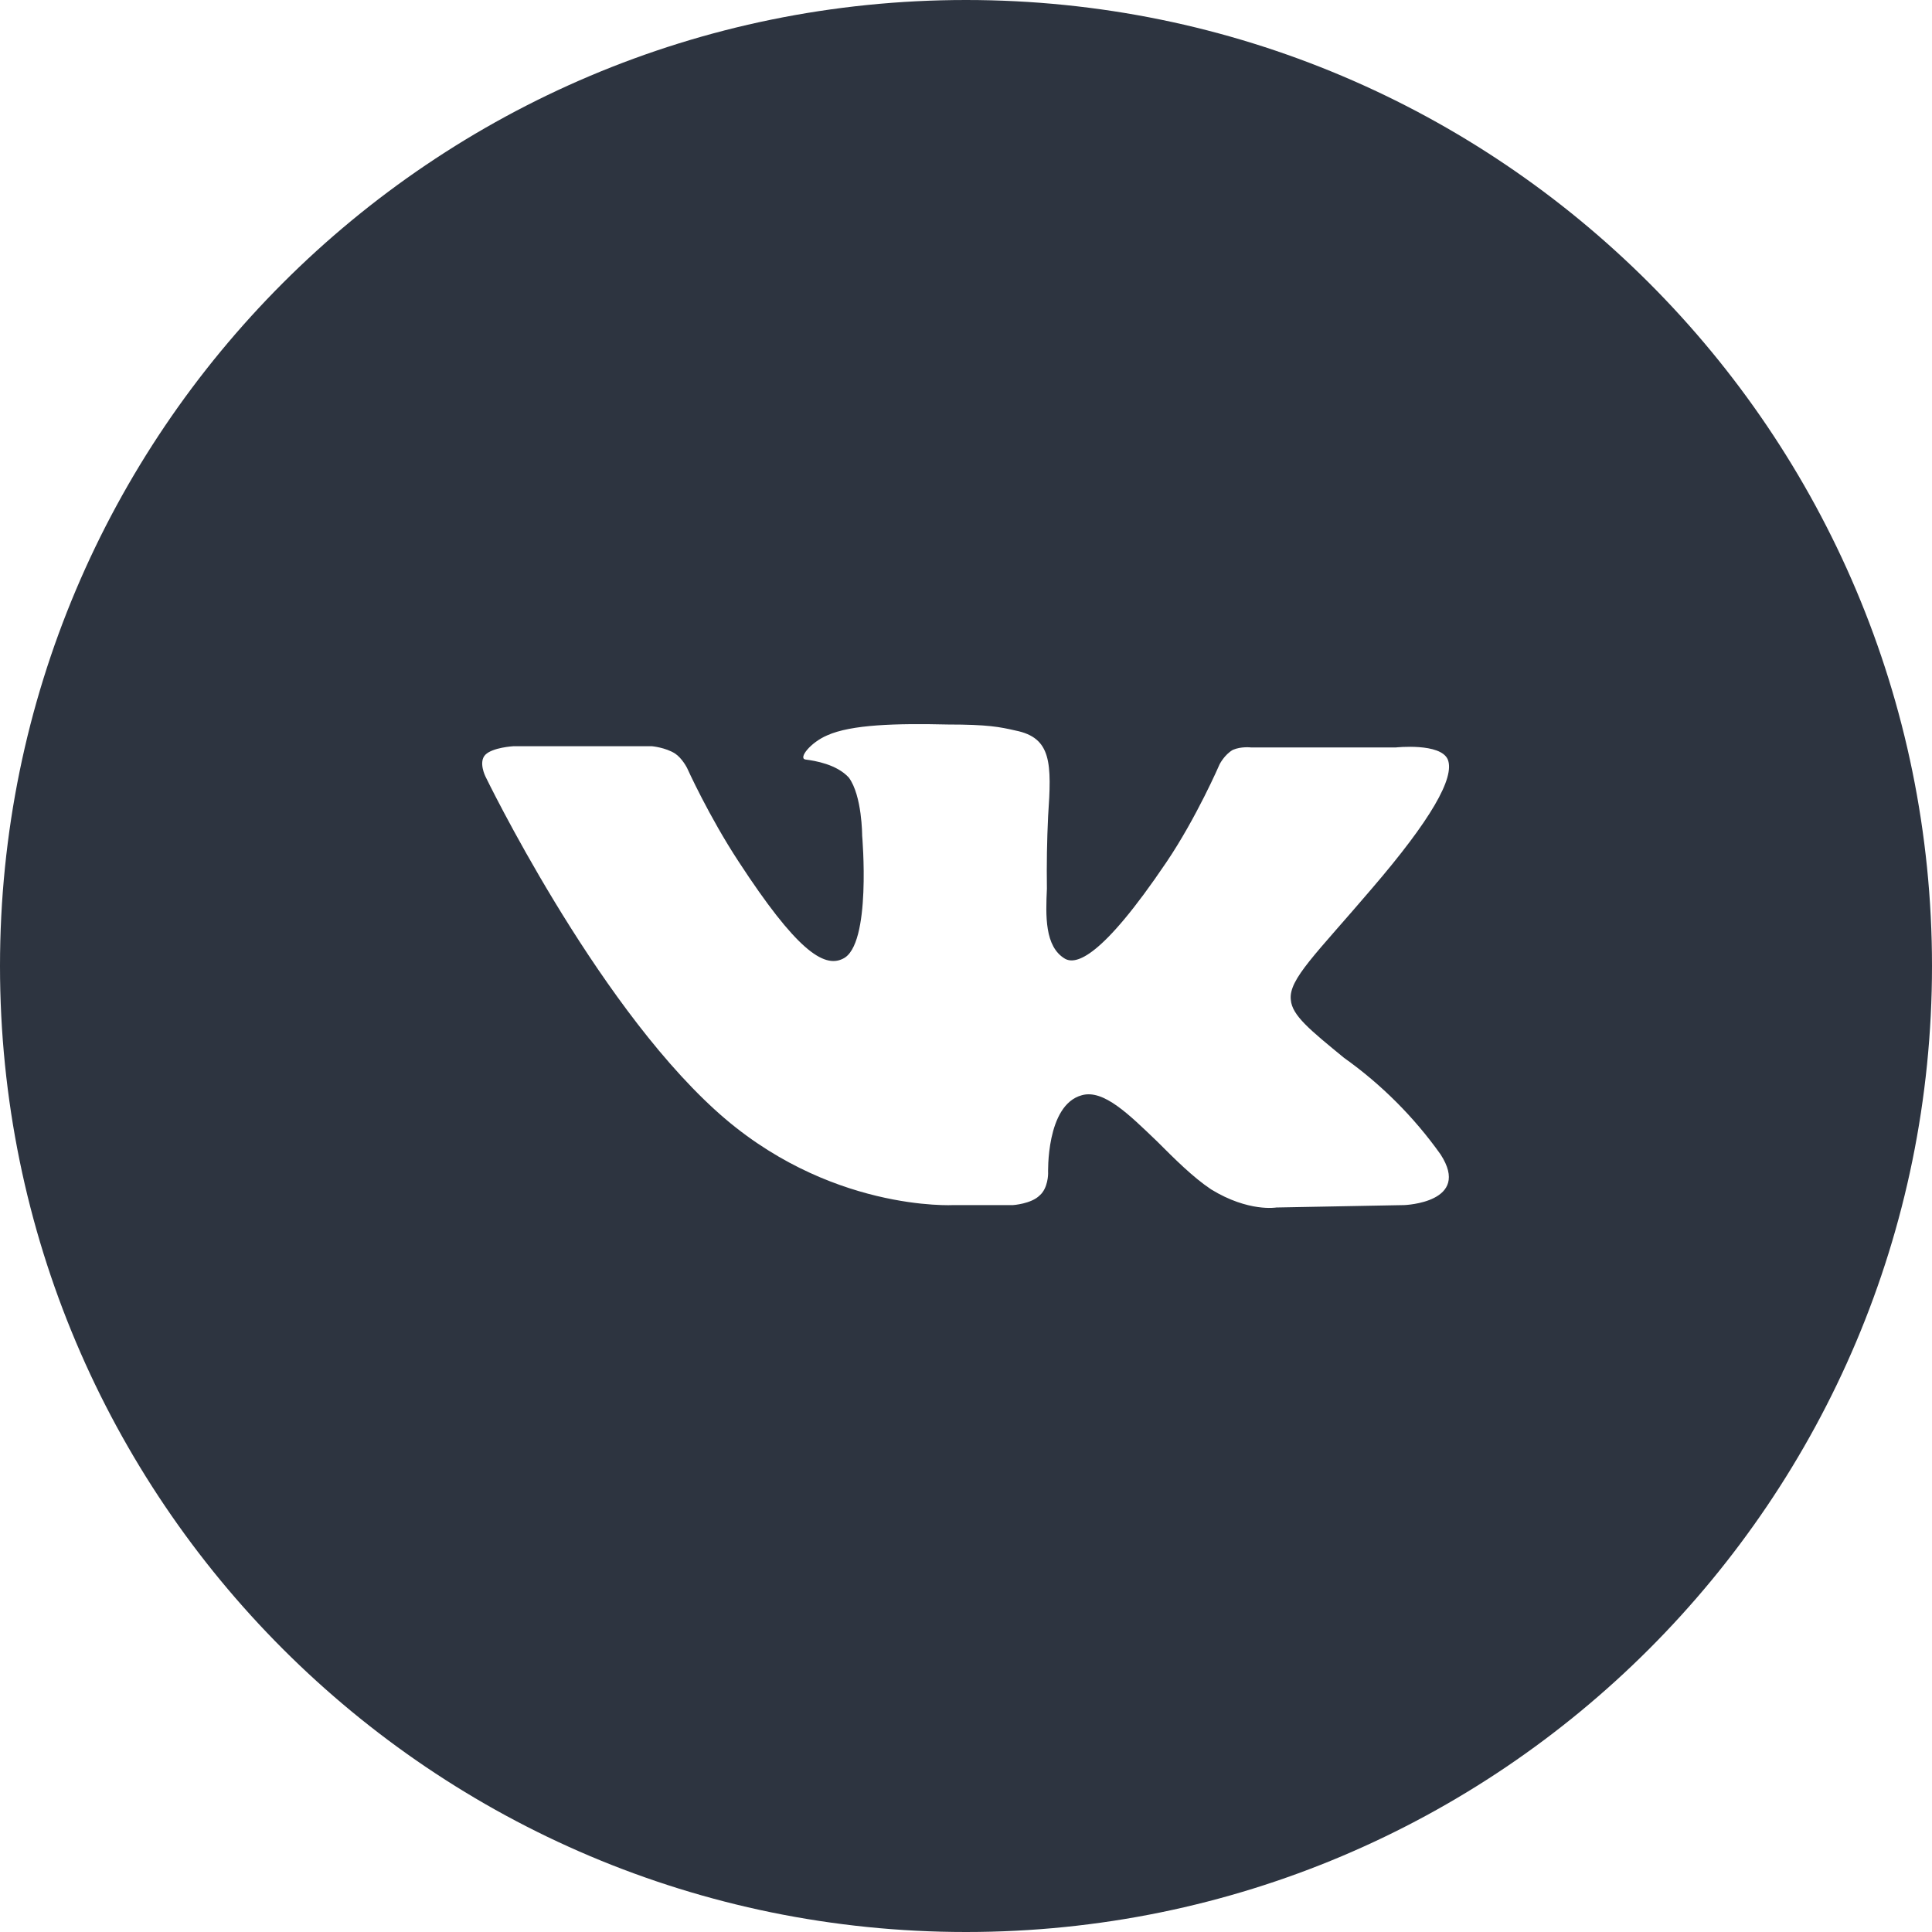
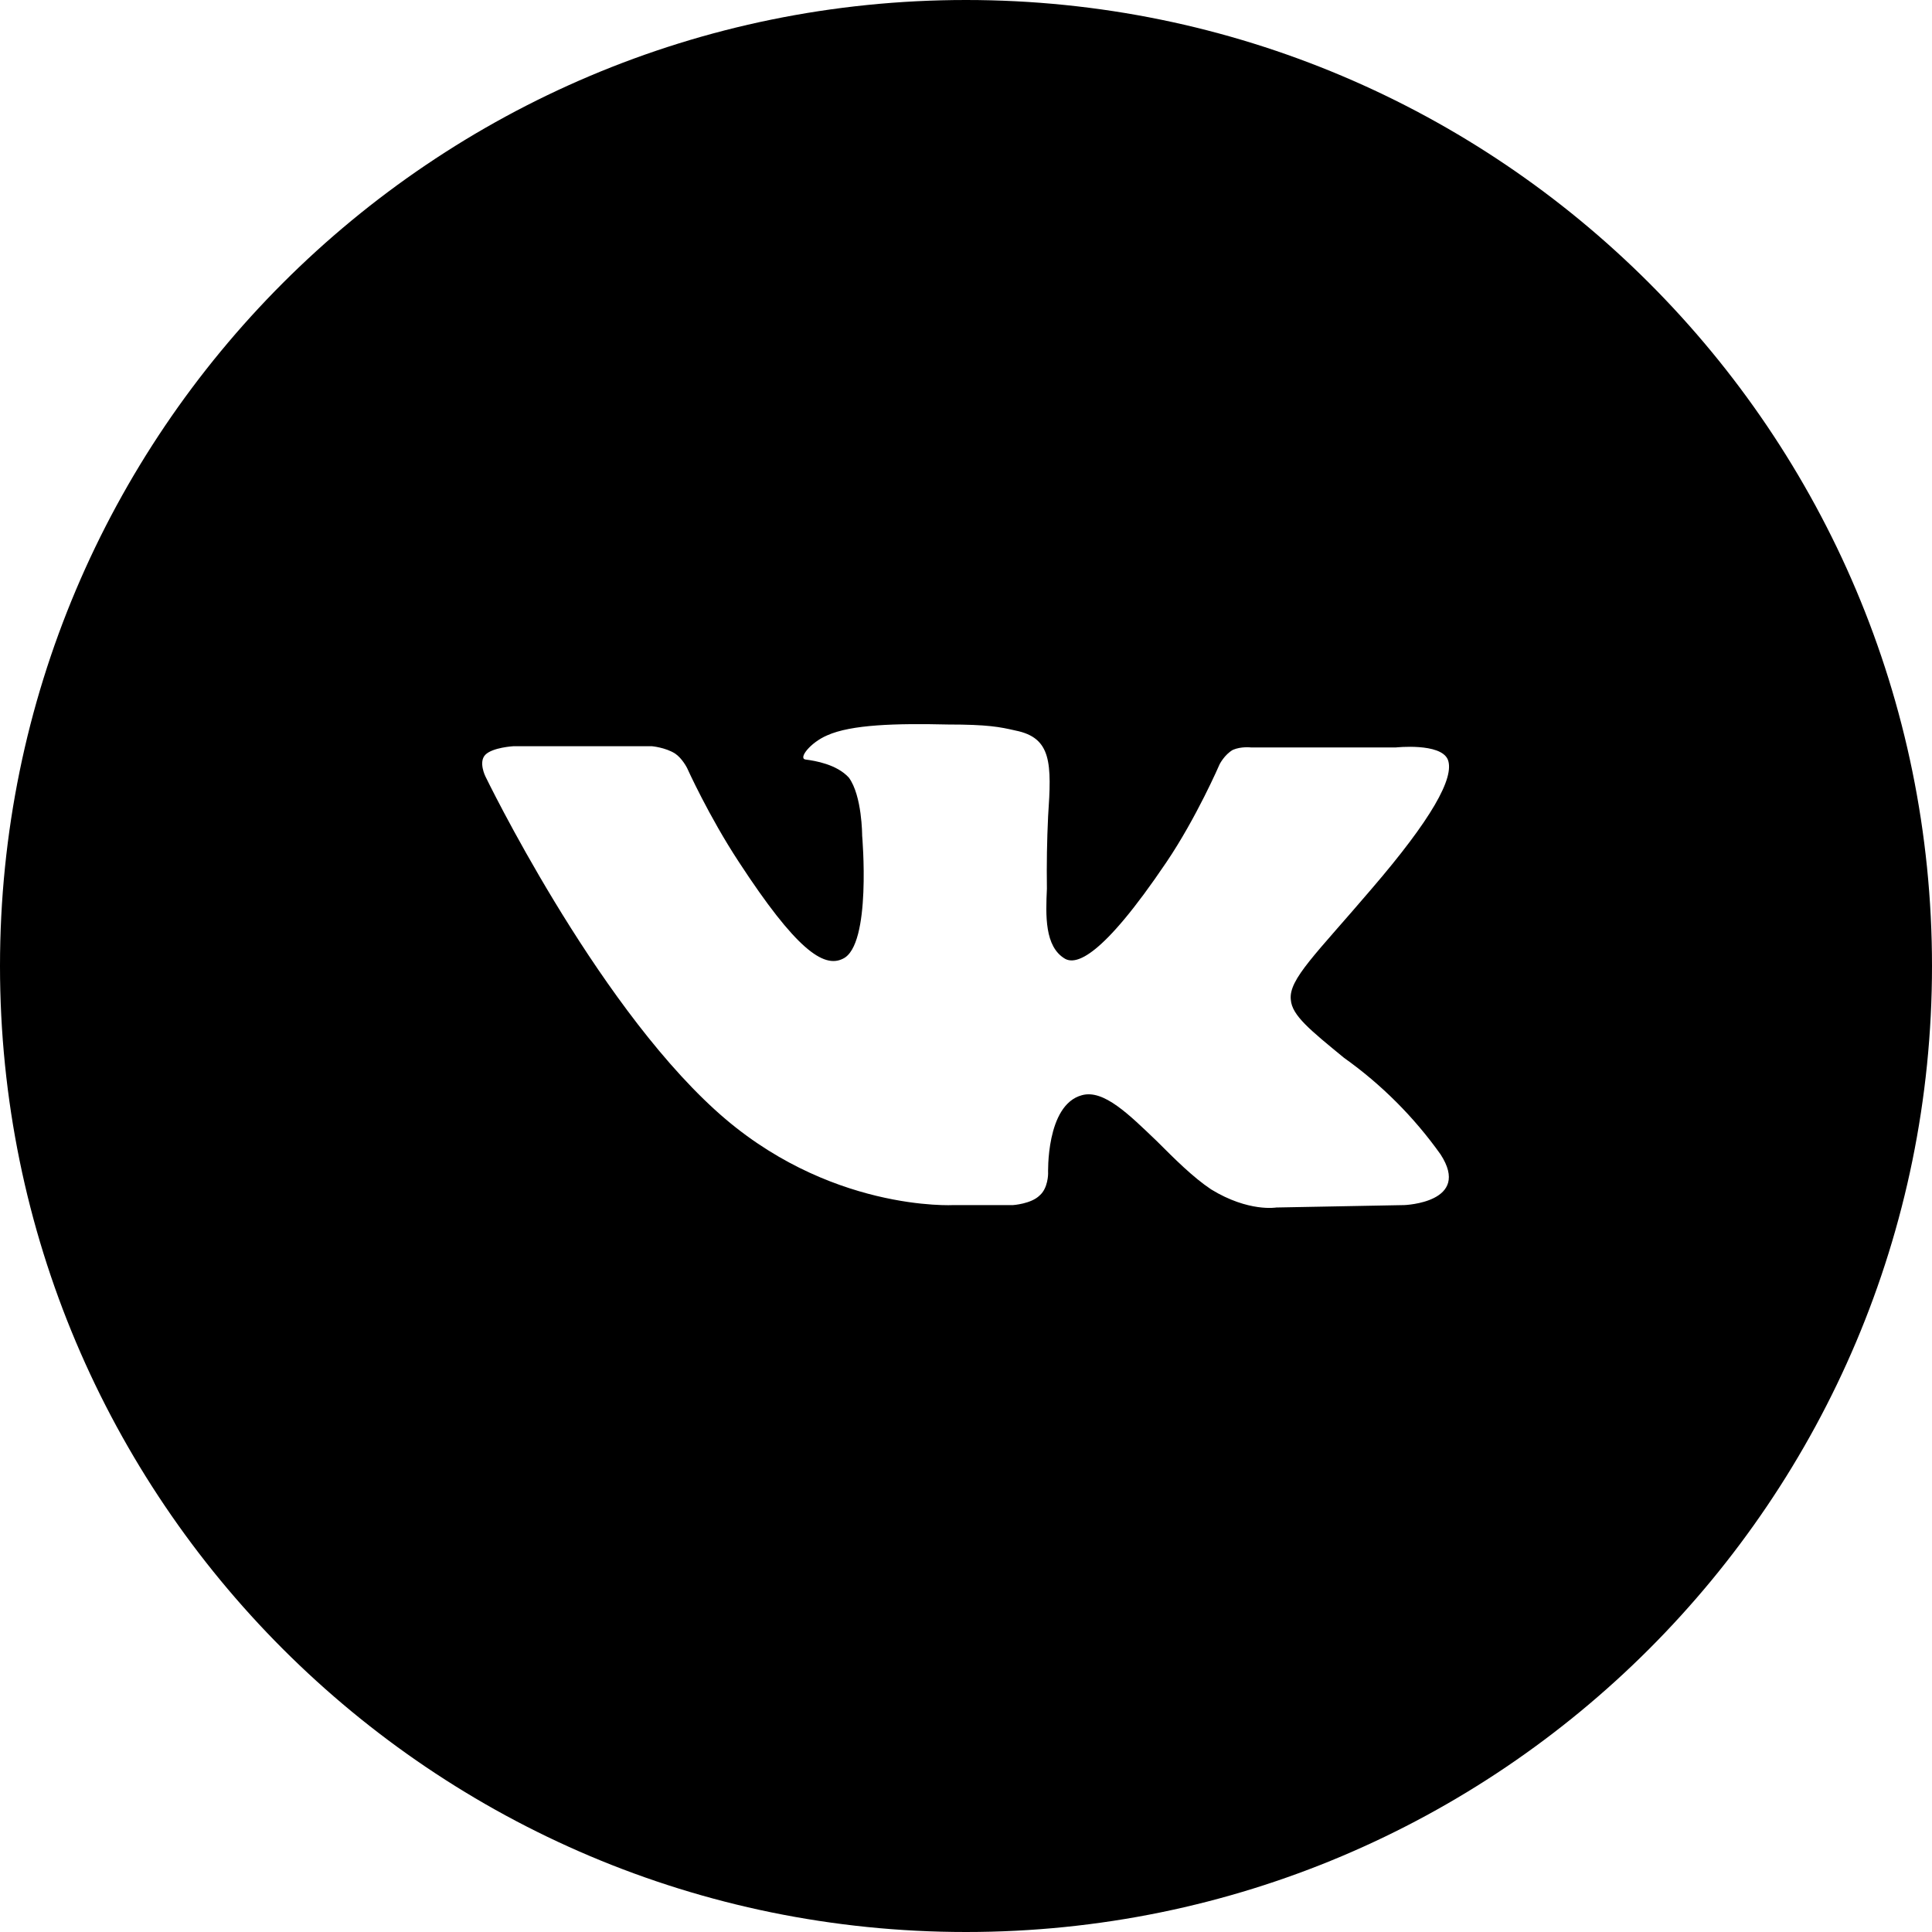
- <svg xmlns="http://www.w3.org/2000/svg" width="16" height="16" viewBox="0 0 16 16" fill="none">
-   <path fill-rule="evenodd" clip-rule="evenodd" d="M16 8A8 8 0 1 1 0 8a8 8 0 0 1 16 0ZM8.4 9.98H7.9s-1.05.06-1.98-.79c-1.01-.92-1.9-2.76-1.9-2.76s-.06-.12 0-.18.23-.07.23-.07H5.4s.11.01.19.06c.06.04.1.12.1.12s.18.4.43.78c.47.72.7.88.86.8.24-.11.16-1.02.16-1.02s0-.33-.11-.48c-.1-.11-.28-.14-.36-.15-.06-.01.04-.14.18-.2.2-.09.57-.1 1-.09.33 0 .43.02.56.05.3.06.3.27.27.71a9.7 9.7 0 0 0-.01.6c-.01.22-.02.48.15.58.09.05.3 0 .84-.8.25-.37.44-.81.44-.81s.04-.08.11-.12c.07-.03.15-.02.15-.02h1.2s.37-.04.43.1c.06.15-.14.5-.63 1.07-.46.54-.69.75-.67.92.01.13.16.25.44.48a3.4 3.4 0 0 1 .8.8c.26.4-.3.42-.3.42l-1.06.02s-.23.04-.54-.15c-.15-.1-.3-.25-.45-.4-.23-.22-.44-.43-.62-.38-.3.08-.28.65-.28.65s0 .12-.07.18c-.07.07-.22.08-.22.08Z" fill="#2D3440" />
+ <svg xmlns="http://www.w3.org/2000/svg" width="16" height="16" viewBox="0 0 16 16" fill="currentColor">
+   <path fill-rule="evenodd" clip-rule="evenodd" d="M16 8A8 8 0 1 1 0 8a8 8 0 0 1 16 0ZM8.4 9.98H7.9s-1.05.06-1.98-.79c-1.01-.92-1.9-2.76-1.9-2.76s-.06-.12 0-.18.23-.07.23-.07H5.4s.11.01.19.06c.06.04.1.12.1.12s.18.4.43.78c.47.72.7.88.86.8.24-.11.16-1.02.16-1.02s0-.33-.11-.48c-.1-.11-.28-.14-.36-.15-.06-.01.04-.14.18-.2.2-.09.57-.1 1-.09.33 0 .43.02.56.05.3.06.3.27.27.71a9.7 9.7 0 0 0-.01.6c-.01.22-.02.48.15.58.09.05.3 0 .84-.8.25-.37.44-.81.44-.81s.04-.08.11-.12c.07-.03.15-.02.15-.02h1.2s.37-.04.43.1c.06.15-.14.5-.63 1.07-.46.54-.69.75-.67.92.01.13.16.25.44.48a3.4 3.4 0 0 1 .8.8c.26.4-.3.42-.3.42l-1.06.02s-.23.04-.54-.15c-.15-.1-.3-.25-.45-.4-.23-.22-.44-.43-.62-.38-.3.08-.28.65-.28.65s0 .12-.07.18c-.07.07-.22.08-.22.08Z" fill="currentColor" />
</svg>
